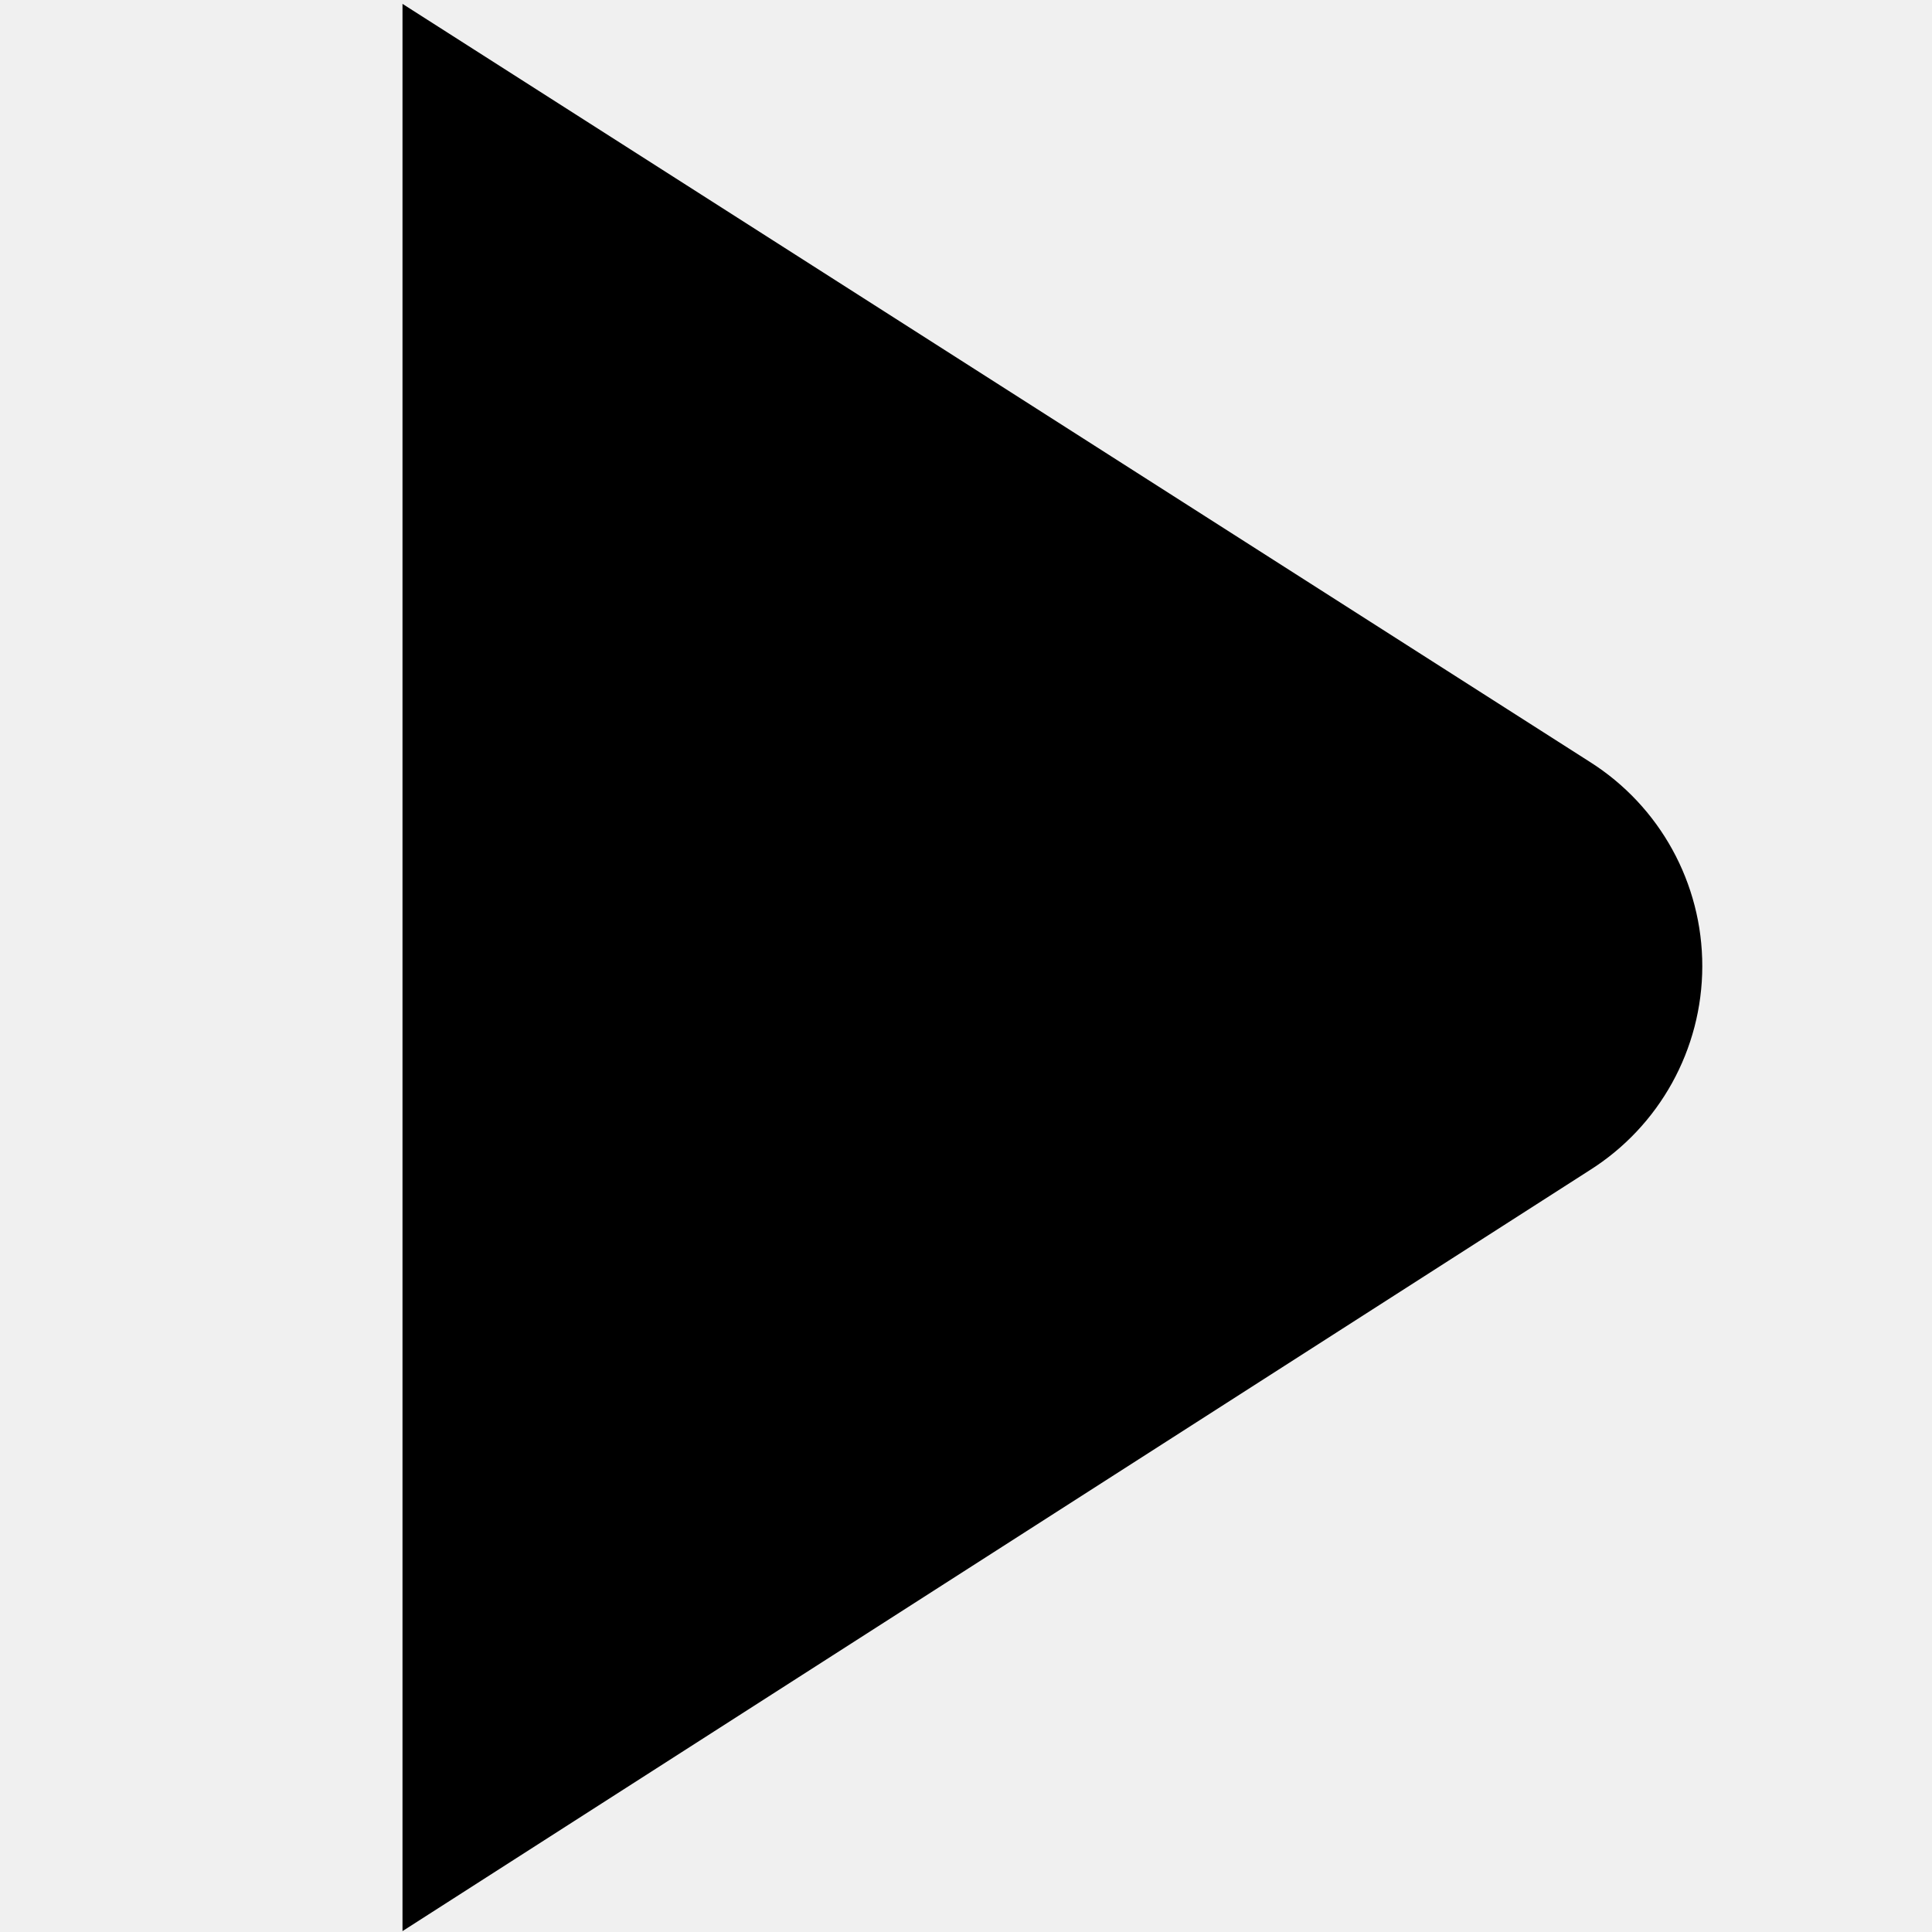
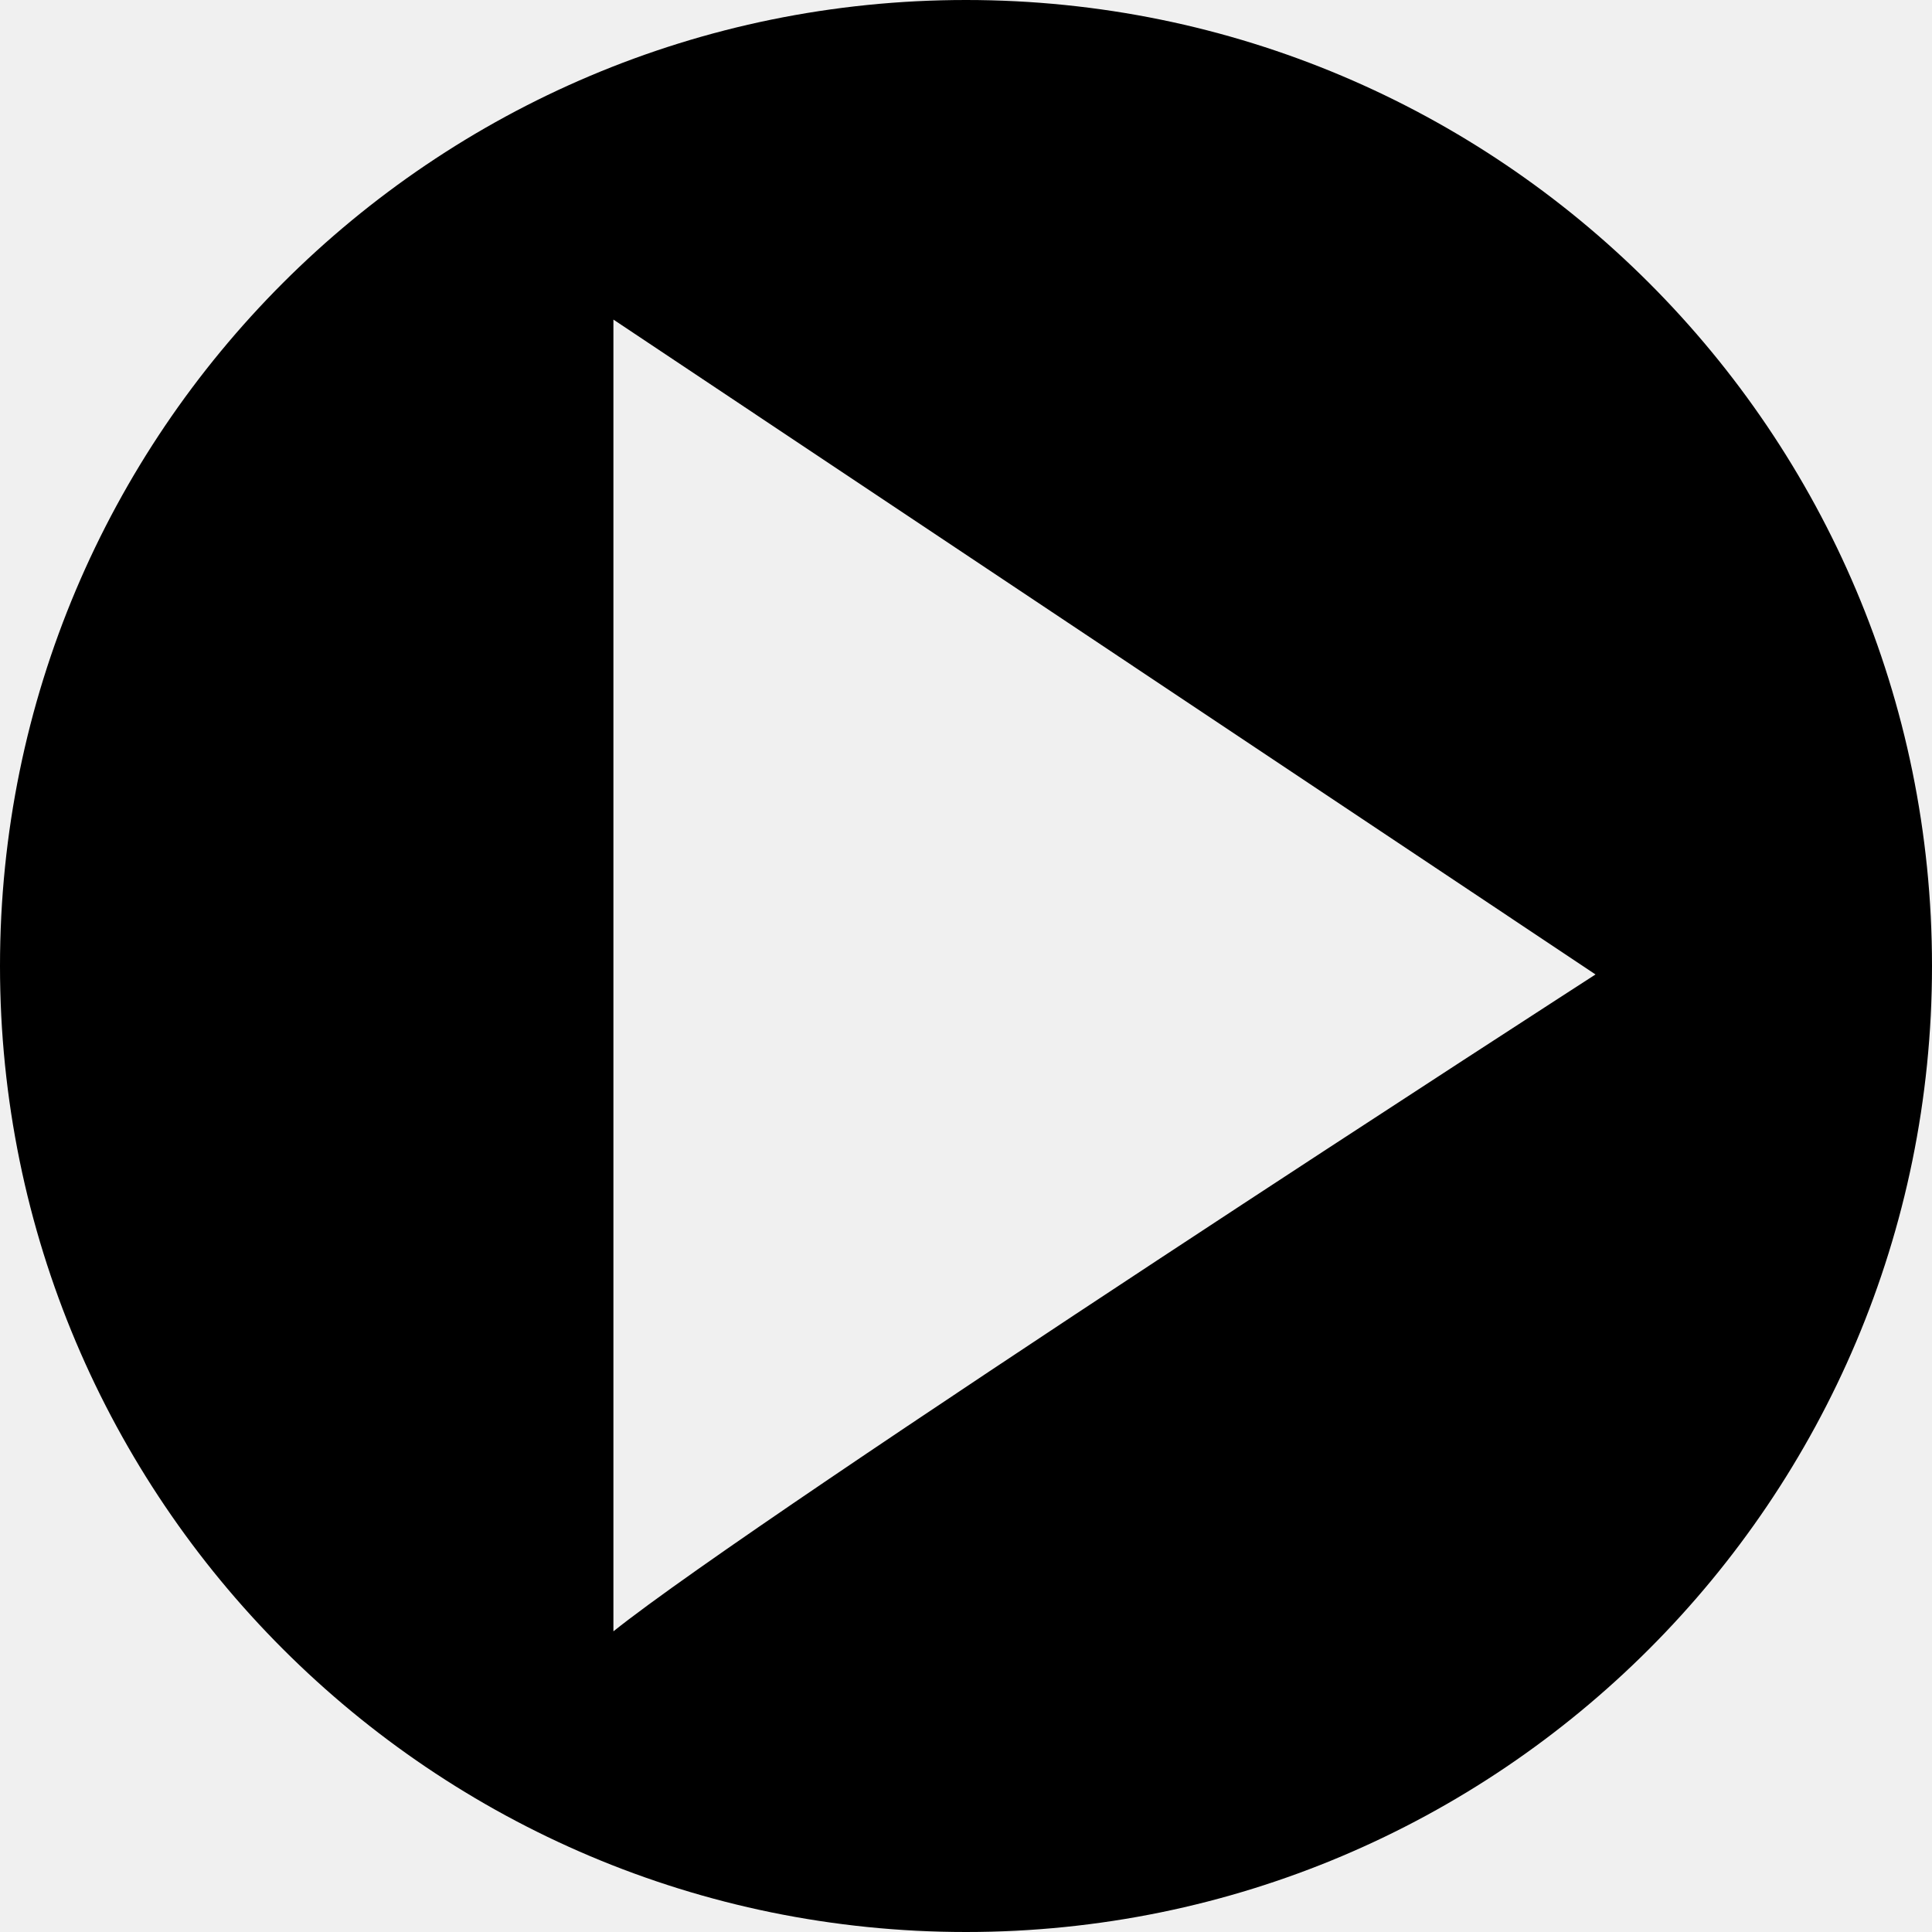
- <svg xmlns="http://www.w3.org/2000/svg" id="Layer_1" data-name="Layer 1" viewBox="0 0 24 24" width="512" height="512">
-   <path d="M19.749,9.464,5,.048V23.989L19.743,14.54a3,3,0,0,0,.006-5.076Z" />
+ <svg xmlns="http://www.w3.org/2000/svg" id="Layer_1" data-name="Layer 1" viewBox="0 0 24 24" width="512" height="512" version="1.1">
+   <defs id="defs1" />
+   <path id="path2" style="fill:#000000;stroke-width:1.737;stroke-linecap:square;stroke-linejoin:round;paint-order:stroke fill markers" d="M 12 0 A 12 12 0 0 0 0 12 A 12 12 0 0 0 12 24 A 12 12 0 0 0 24 12 A 12 12 0 0 0 12 0 z M 7.62 3.97 L 19.82 12.105 C 19.82 12.105 9.452 18.799 7.62 20.265 L 7.62 3.97 z " />
+   <path id="path1-7" style="display:none;fill:#ffffff;fill-opacity:1;stroke-width:0.627" d="m 8.321,4.246 c -0.603,0.008 -1.385,0.591 -1.567,0.88 -0.182,0.289 -0.291,13.38 0,13.843 0.291,0.463 1.768,1.119 2.606,0.584 v 0.001 l 9.247,-5.926 c 1.172,-0.737 1.174,-2.444 0.004,-3.184 L 9.361,4.539 v 7.332e-4 C 9.047,4.339 8.683,4.241 8.321,4.246 Z" />
</svg>
